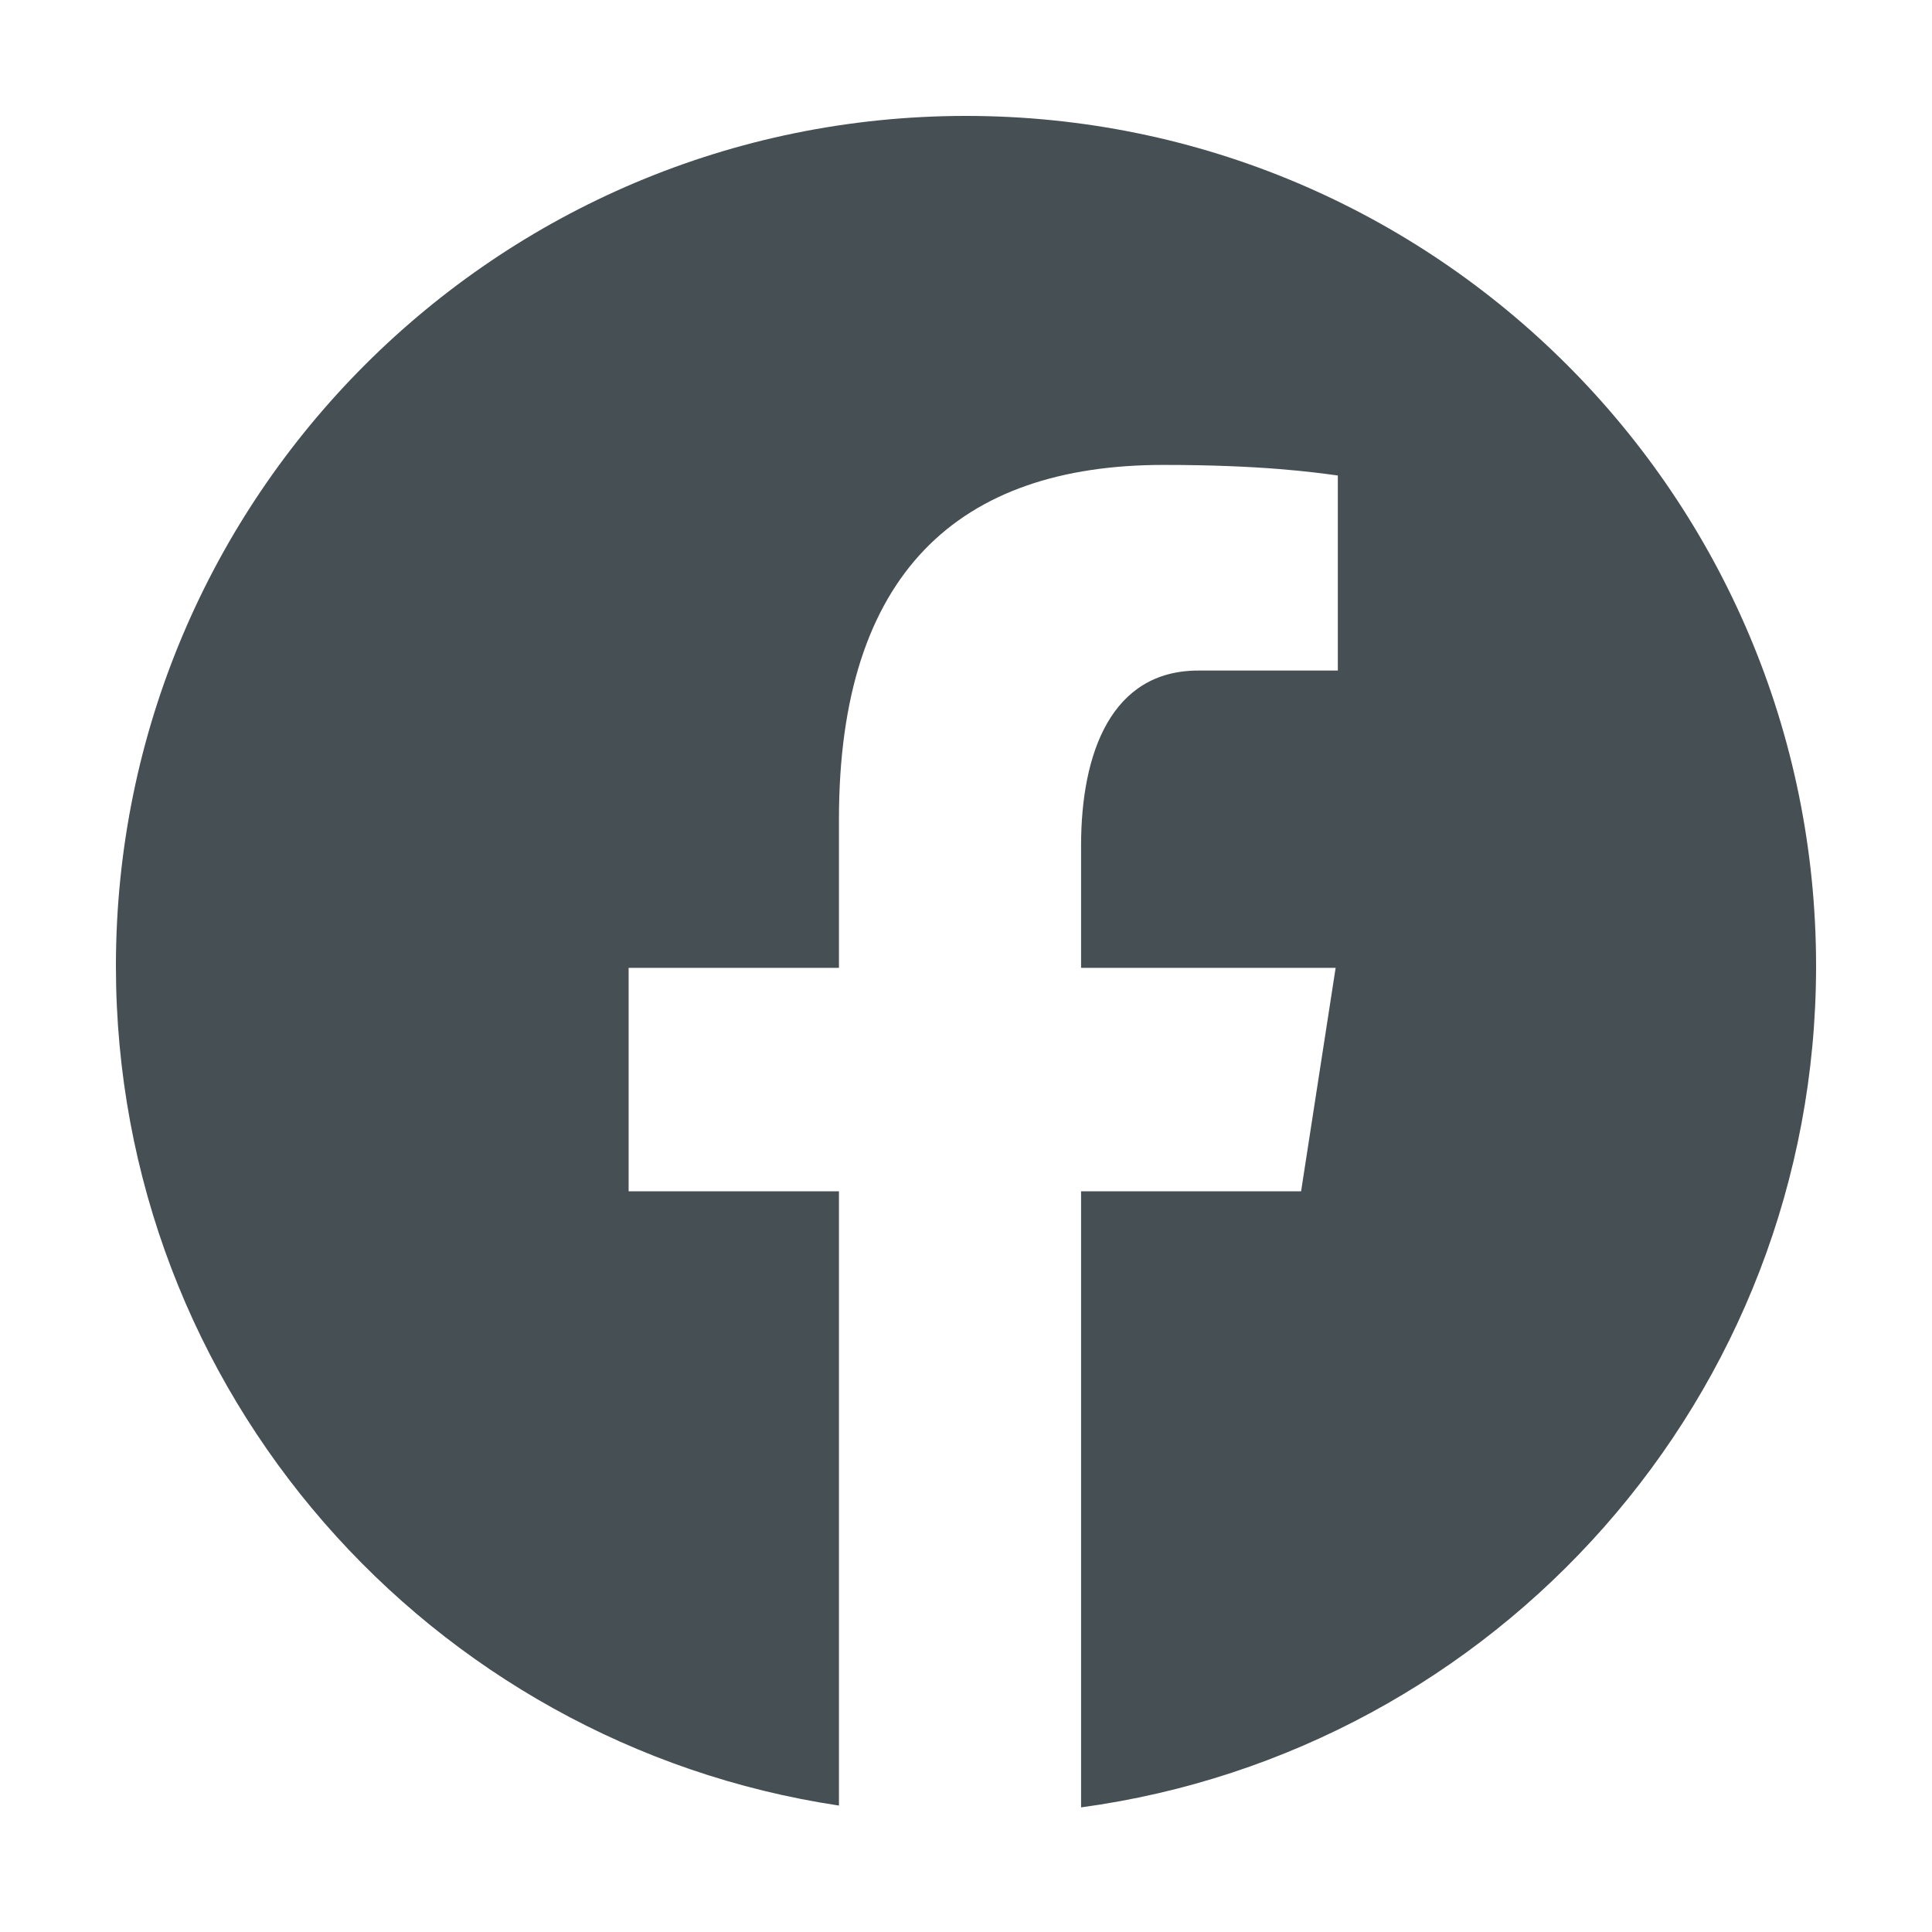
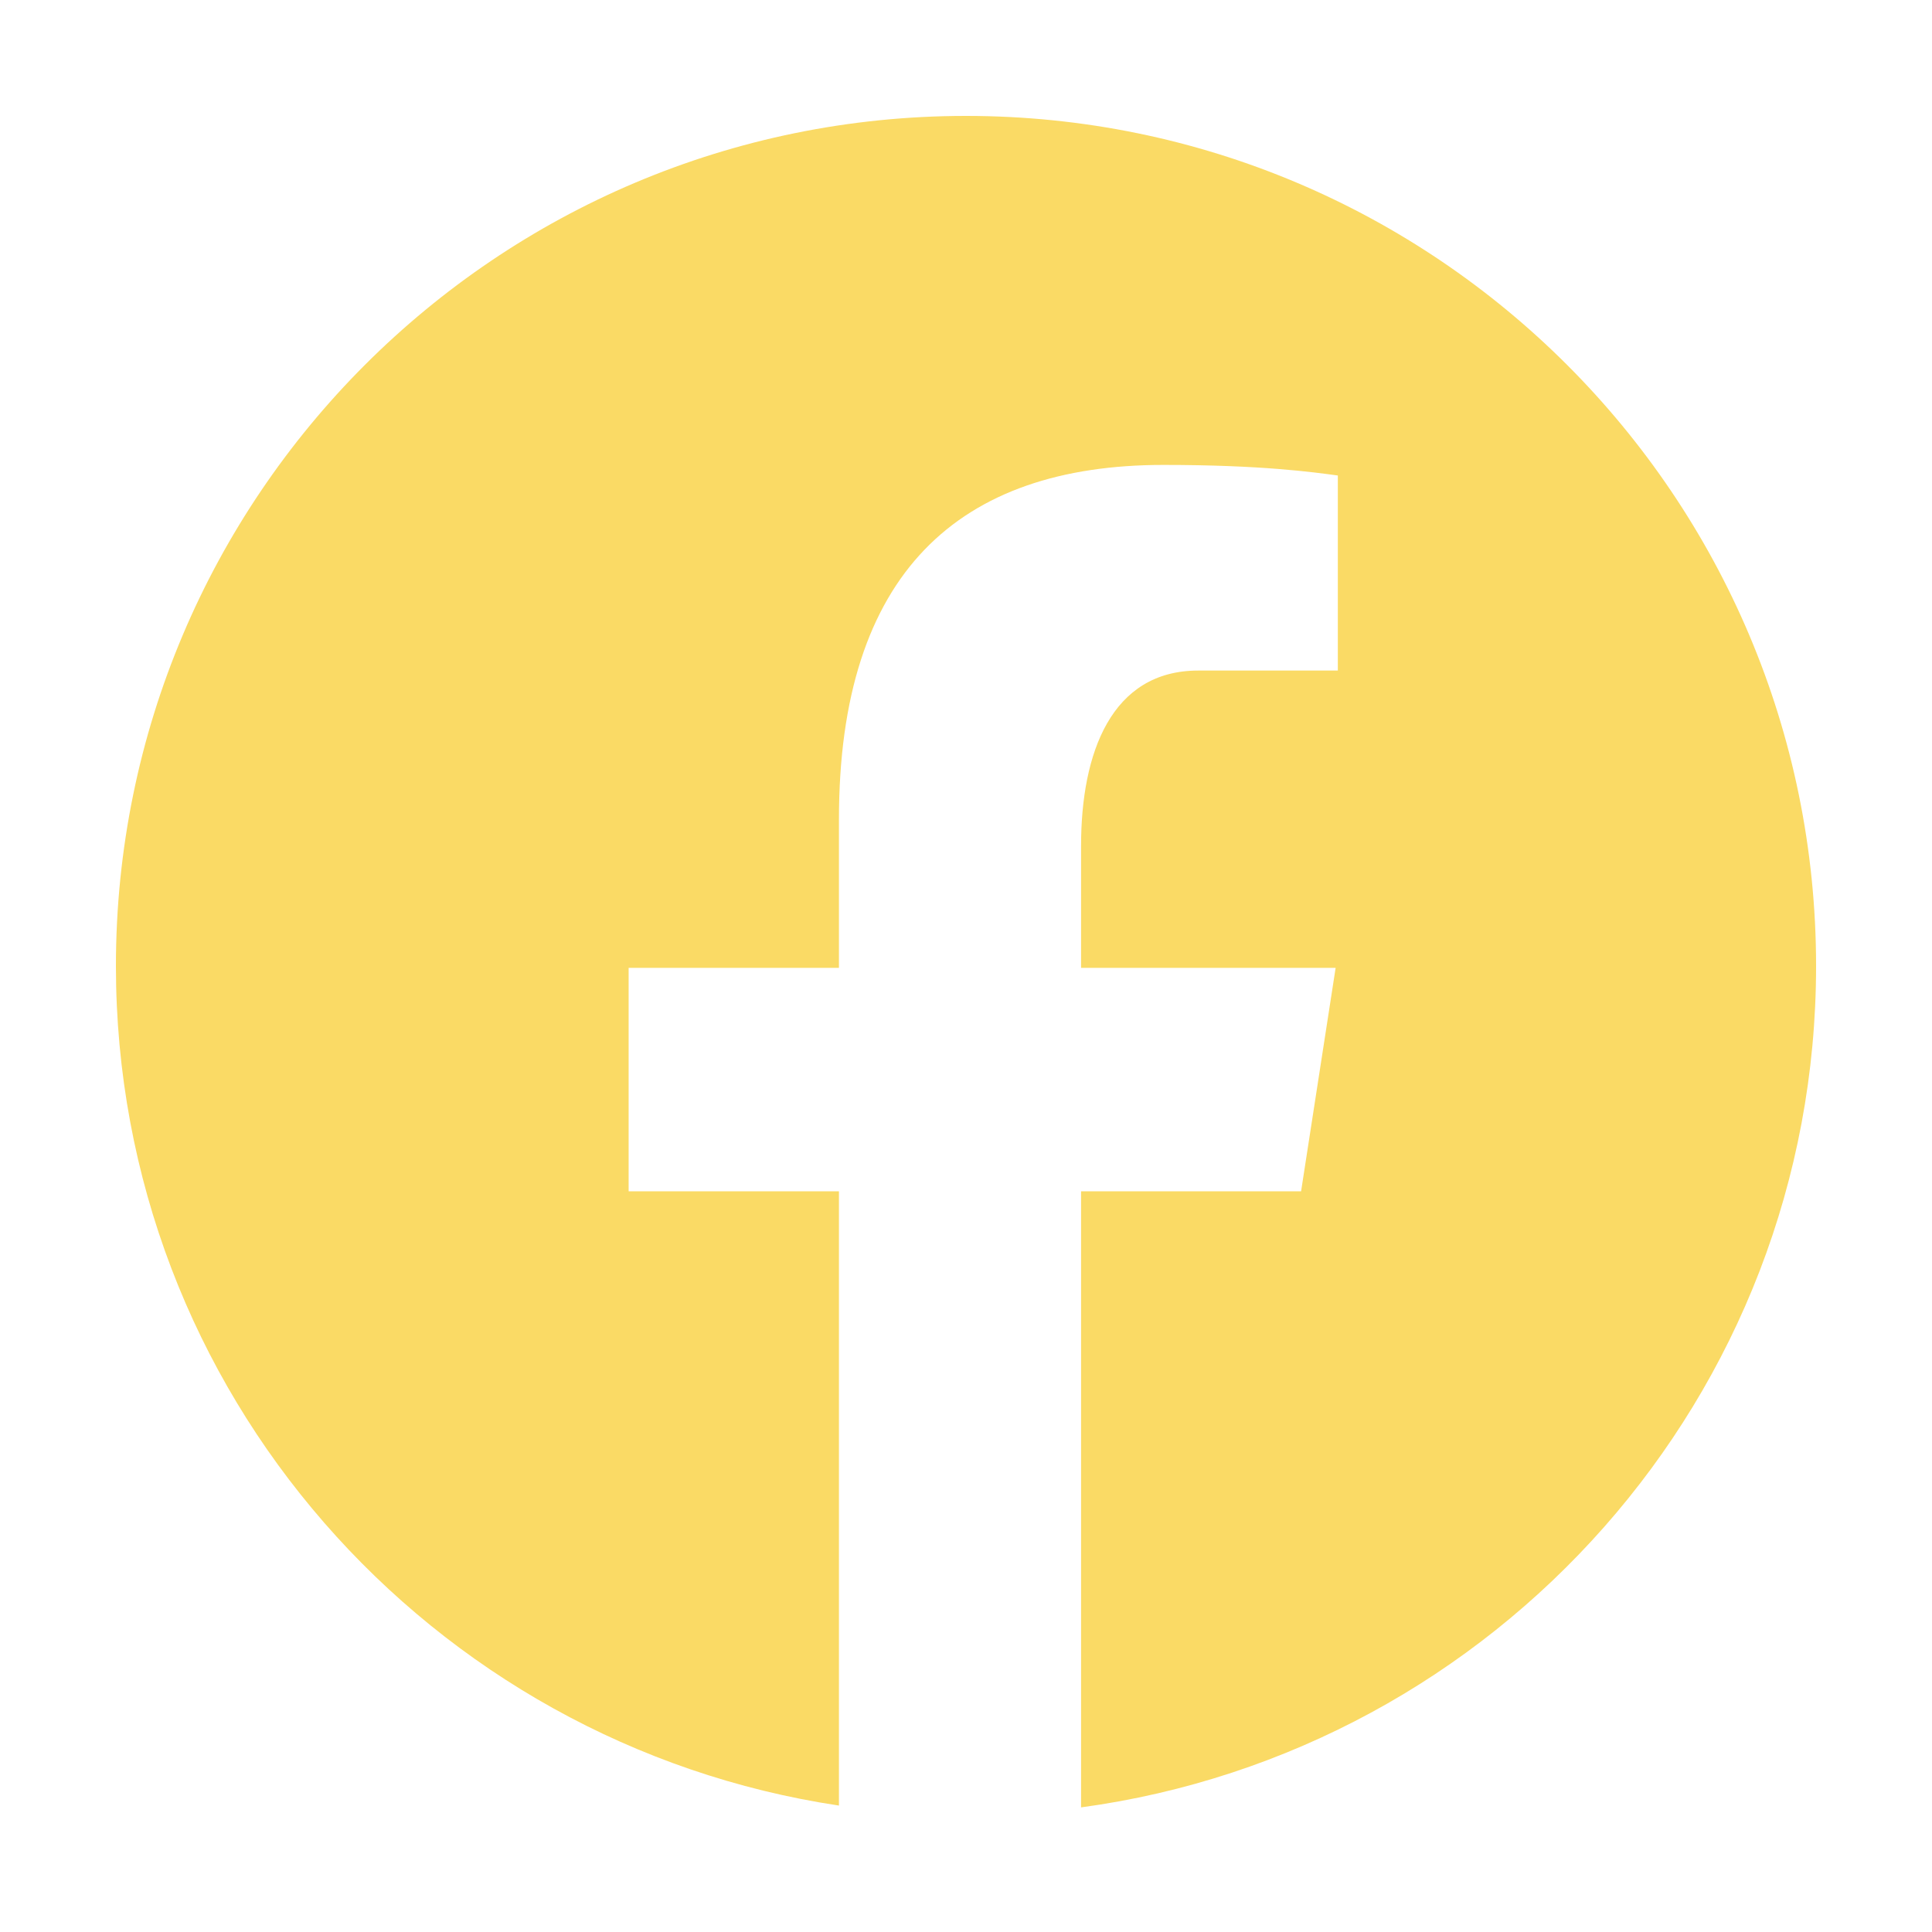
- <svg xmlns="http://www.w3.org/2000/svg" viewBox="0 0 50 50" width="50px" height="50px" fill="#465054">
+ <svg xmlns="http://www.w3.org/2000/svg" viewBox="0 0 50 50" width="50px" height="50px" fill="#fada65 ">
  <path d="M25,3C12.85,3,3,12.85,3,25c0,11.03,8.125,20.137,18.712,21.728V30.831h-5.443v-5.783h5.443v-3.848 c0-6.371,3.104-9.168,8.399-9.168c2.536,0,3.877,0.188,4.512,0.274v5.048h-3.612c-2.248,0-3.033,2.131-3.033,4.533v3.161h6.588 l-0.894,5.783h-5.694v15.944C38.716,45.318,47,36.137,47,25C47,12.85,37.15,3,25,3z" />
</svg>
